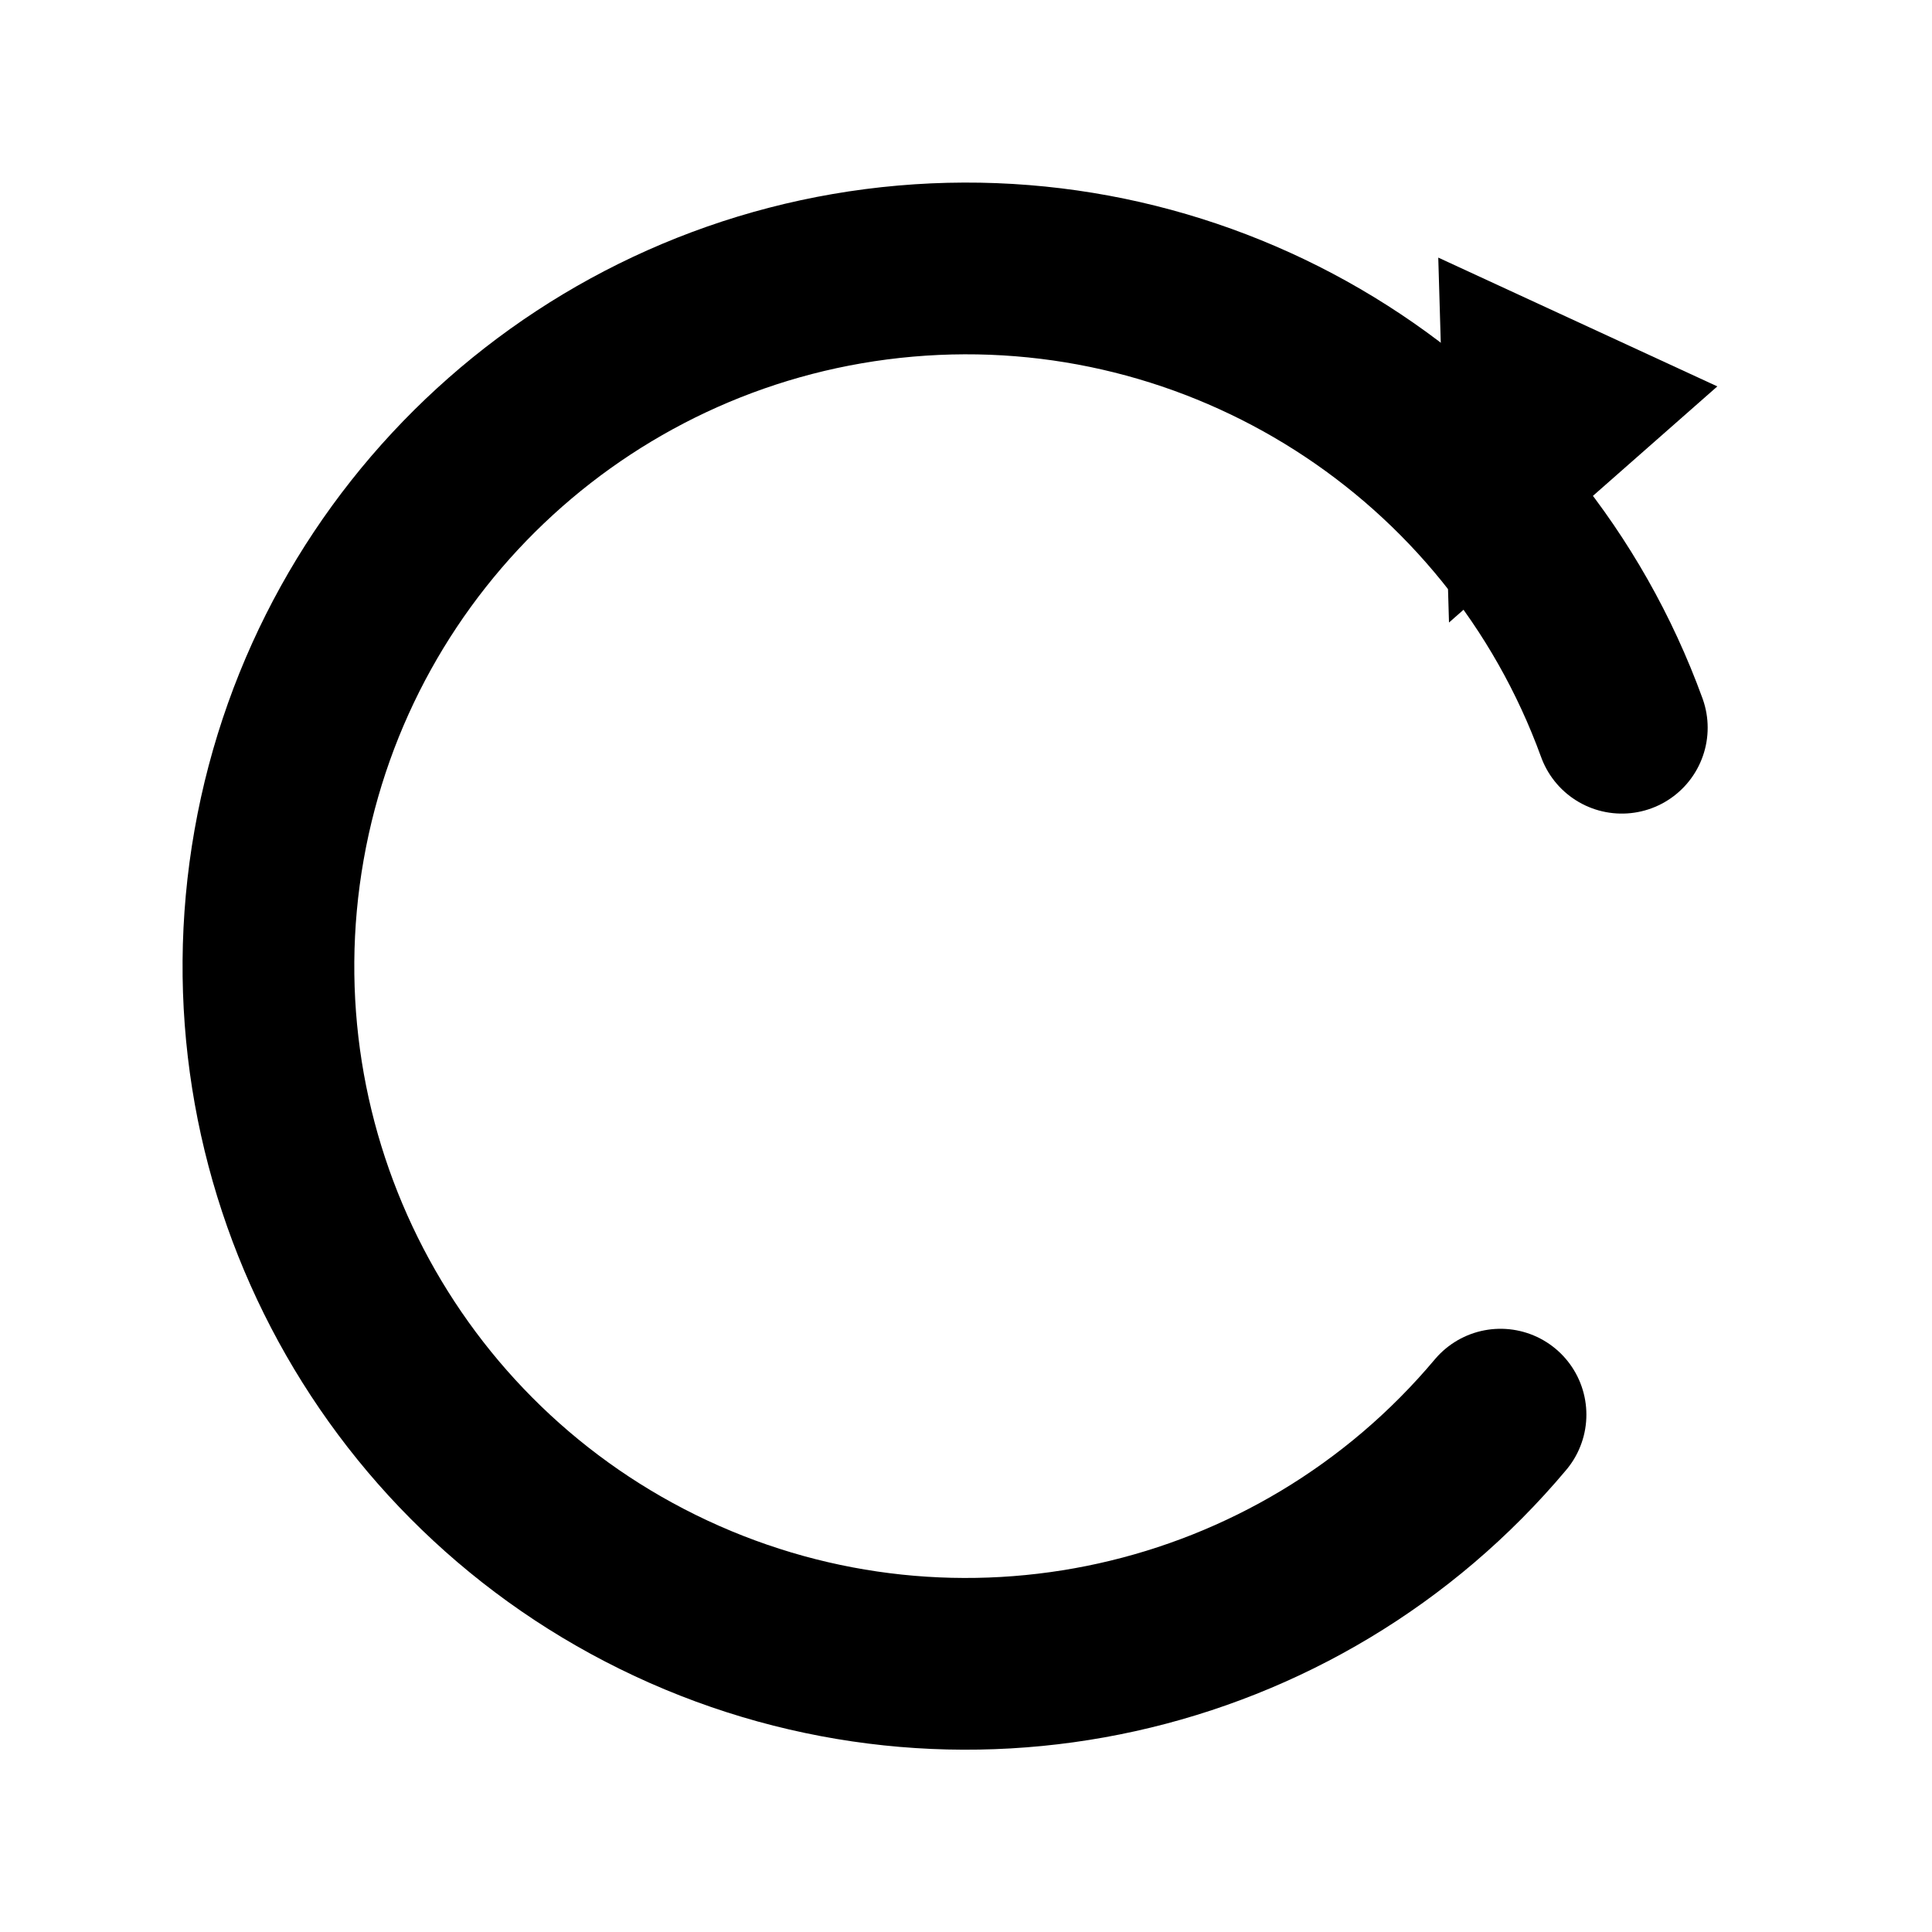
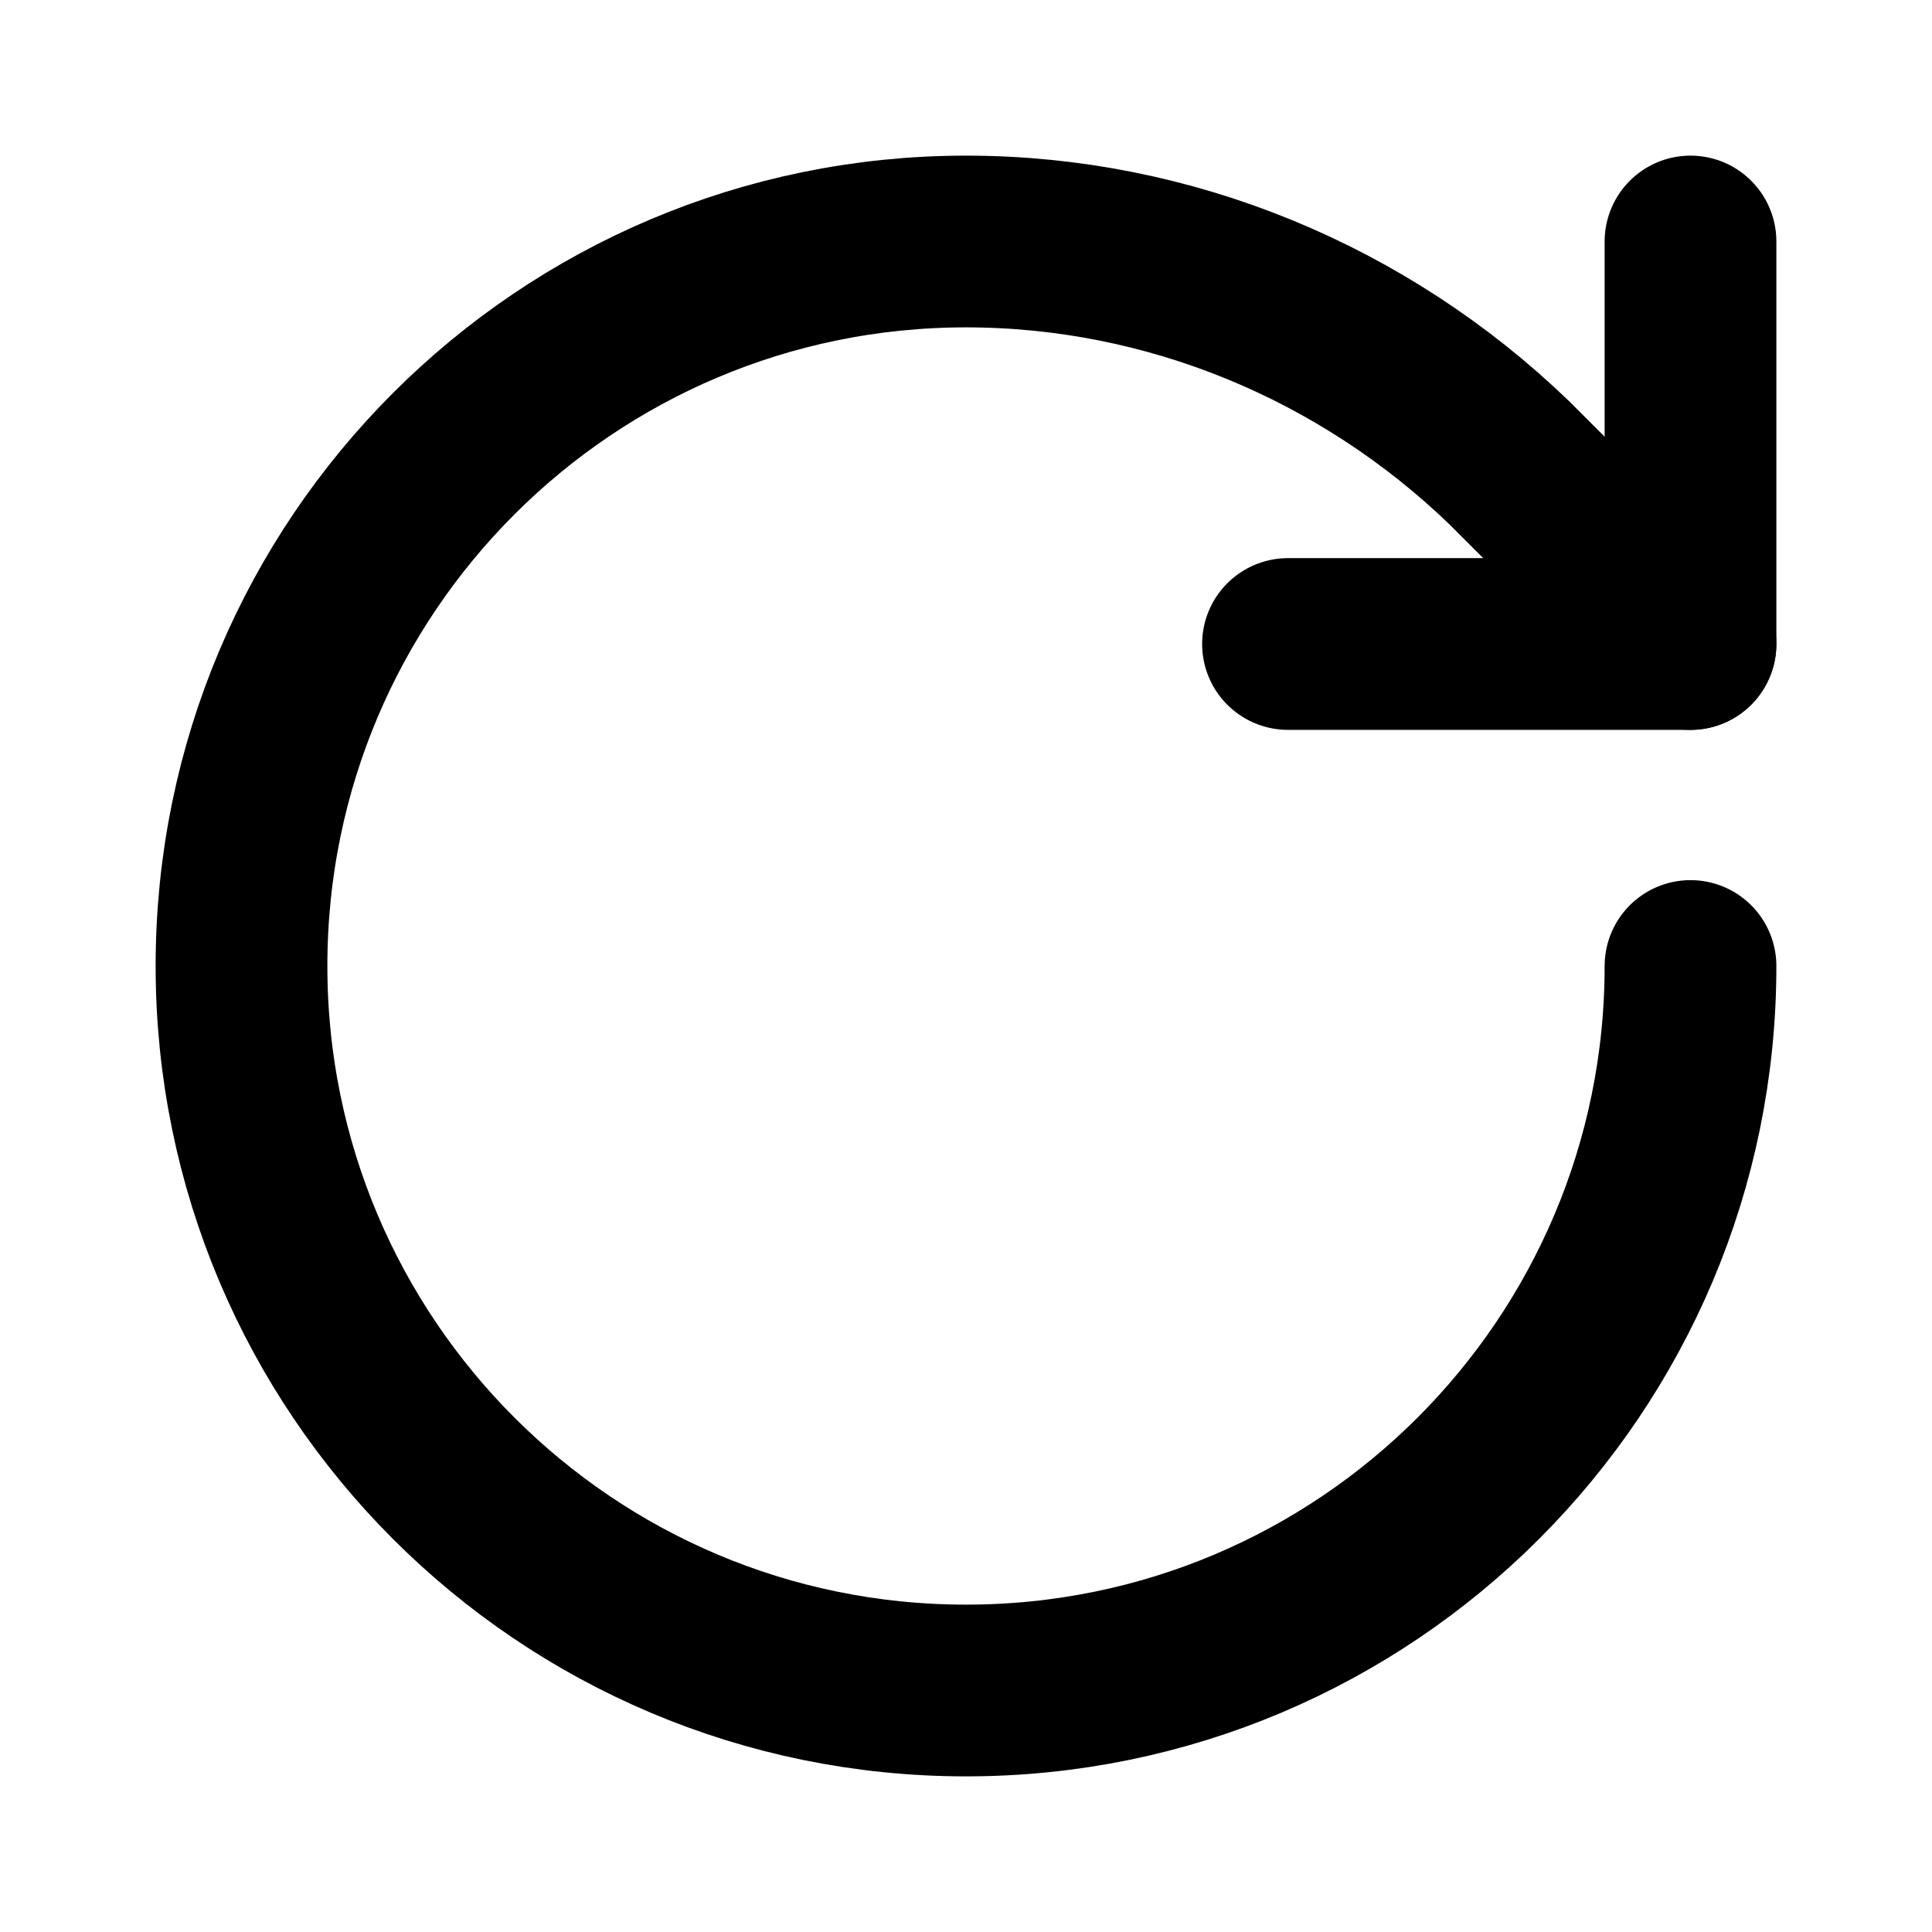
<svg xmlns="http://www.w3.org/2000/svg" viewBox="0 0 18 18">
-   <path d="M15.11,6.78 A6.5,6.5 0 1 0 13.98,13.18" fill="none" stroke="#000000" stroke-width="1.6" stroke-linecap="round" />
-   <polygon points="13.4,2.4 16.0,3.6 13.5,5.8" fill="#000000" />
+   <g fill="none" stroke="#000000" stroke-width="1.6" stroke-linecap="round" stroke-linejoin="round">
+     <path d="M15.75,9 A6.75,6.75 0 1 1 9,2.25 C10.89,2.25 12.7,3 14.06,4.31 L15.75,6" />
+     <polyline points="15.75,2.25 15.75,6 12,6" />
+   </g>
</svg>
